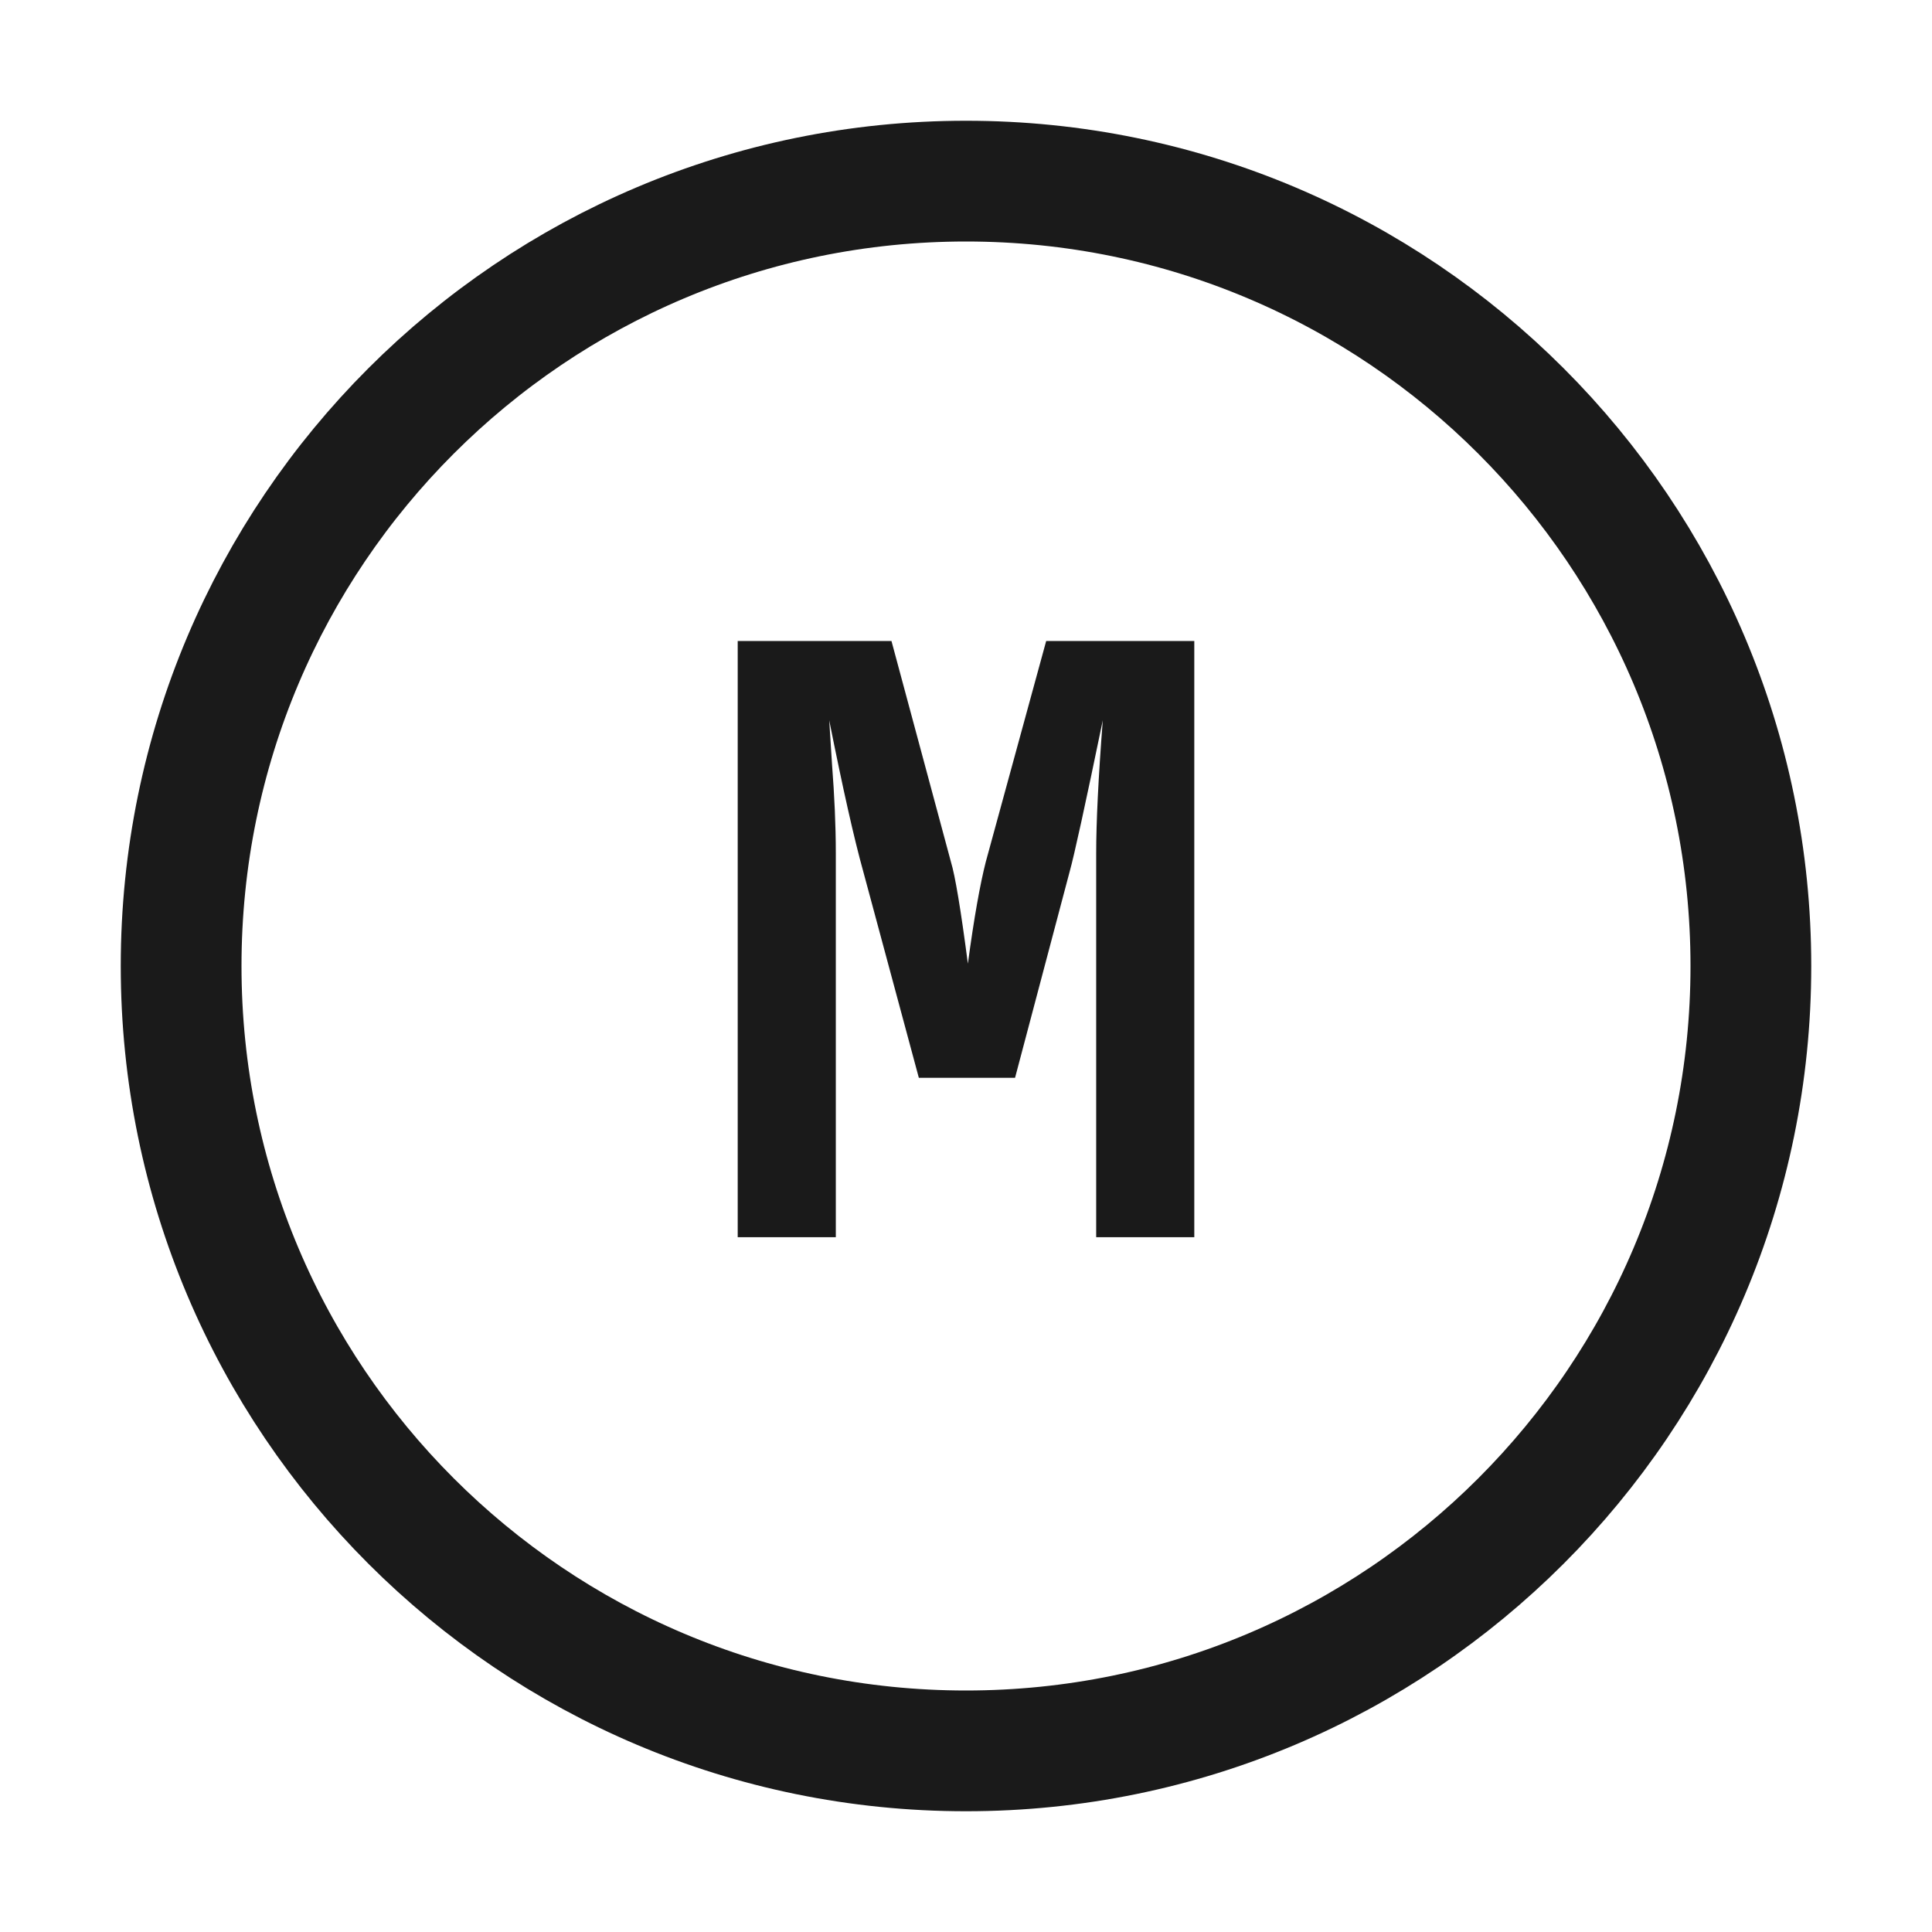
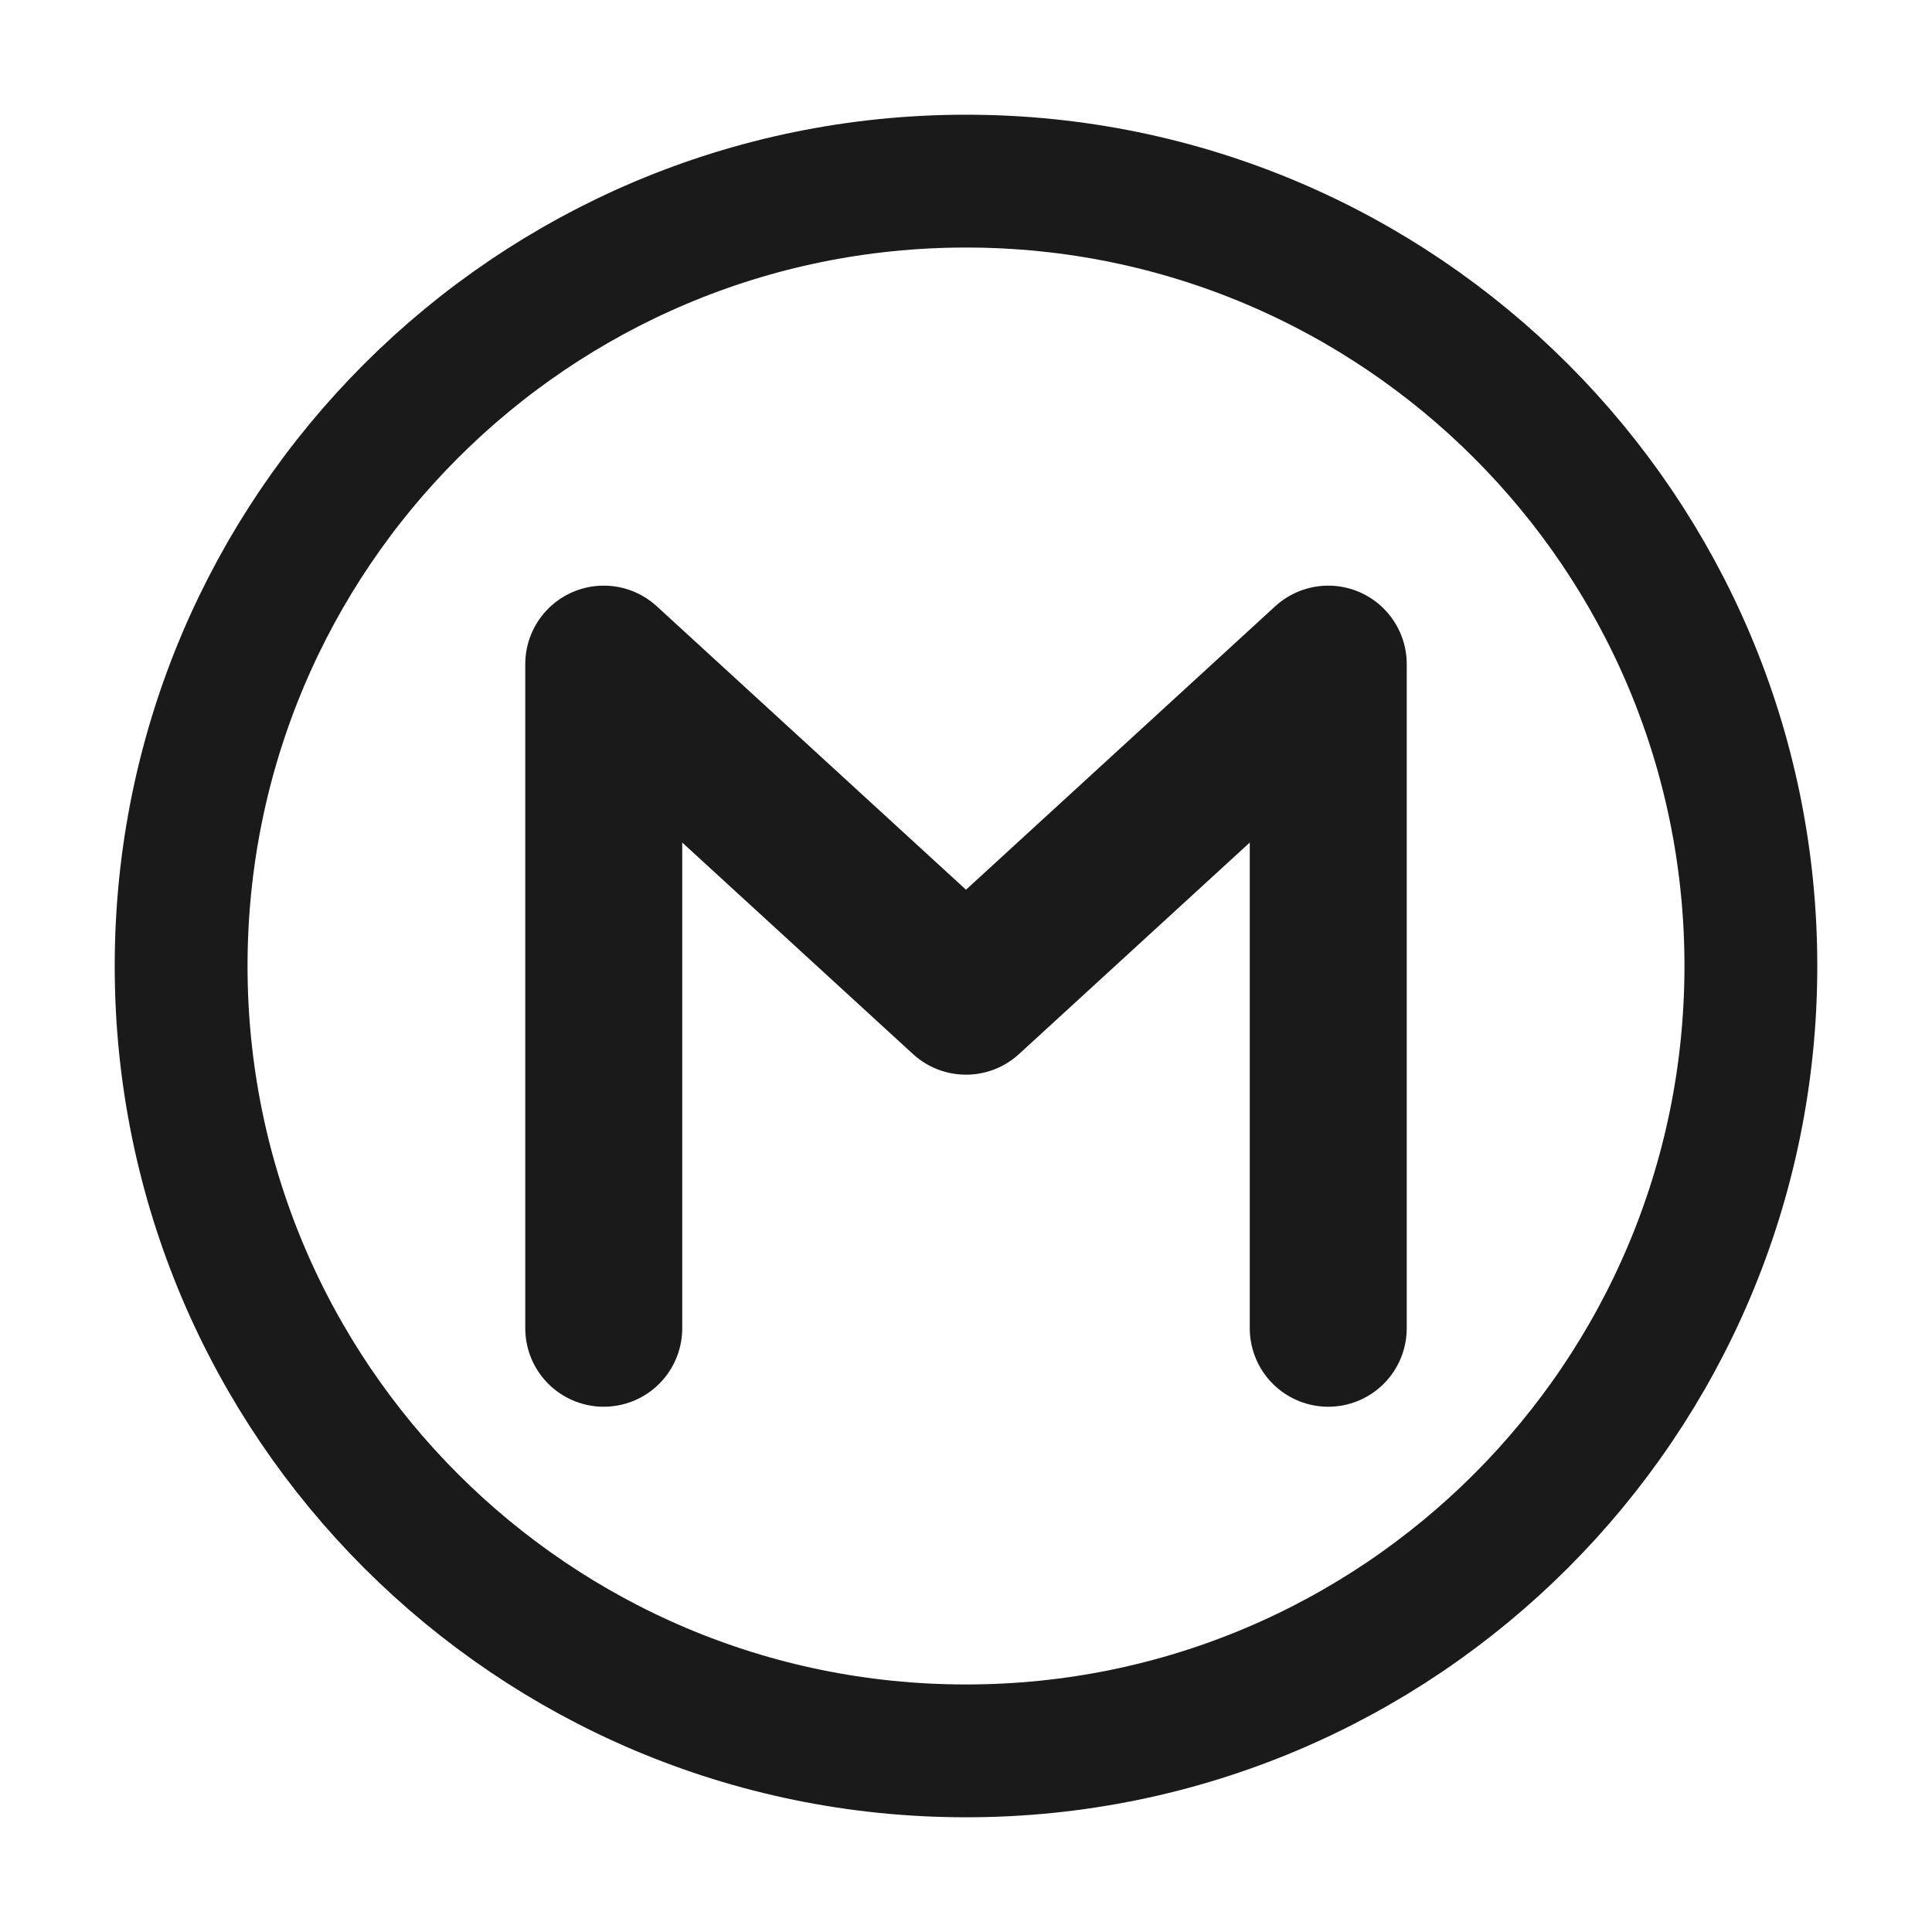
<svg xmlns="http://www.w3.org/2000/svg" viewBox="0 0 32 32">
  <style>
-     .ring { fill: none; stroke: #1A1A1A; stroke-width: 2; }
-     .m    { fill: #1A1A1A; font-family: 'Major Mono Display', ui-monospace, 'Courier New', monospace; font-size: 15px; font-weight: 700; }
+     .ring { fill: none; stroke: #1A1A1A; stroke-width: 2.2; }
+     .m    { fill: none; stroke: #1A1A1A; stroke-width: 2.6; stroke-linecap: round; stroke-linejoin: round; }
    @media (prefers-color-scheme: dark) {
-       .ring { stroke: #EDF7F1; }
-       .m    { fill: #EDF7F1; }
+       .ring, .m { stroke: #EDF7F1; }
    }
  </style>
  <circle class="ring" cx="16" cy="16" r="13" />
-   <text class="m" x="16" y="16.5" text-anchor="middle" dominant-baseline="central">M</text>
+   <path class="m" d="M10 22 L10 11 L16 16.5 L22 11 L22 22" />
</svg>
